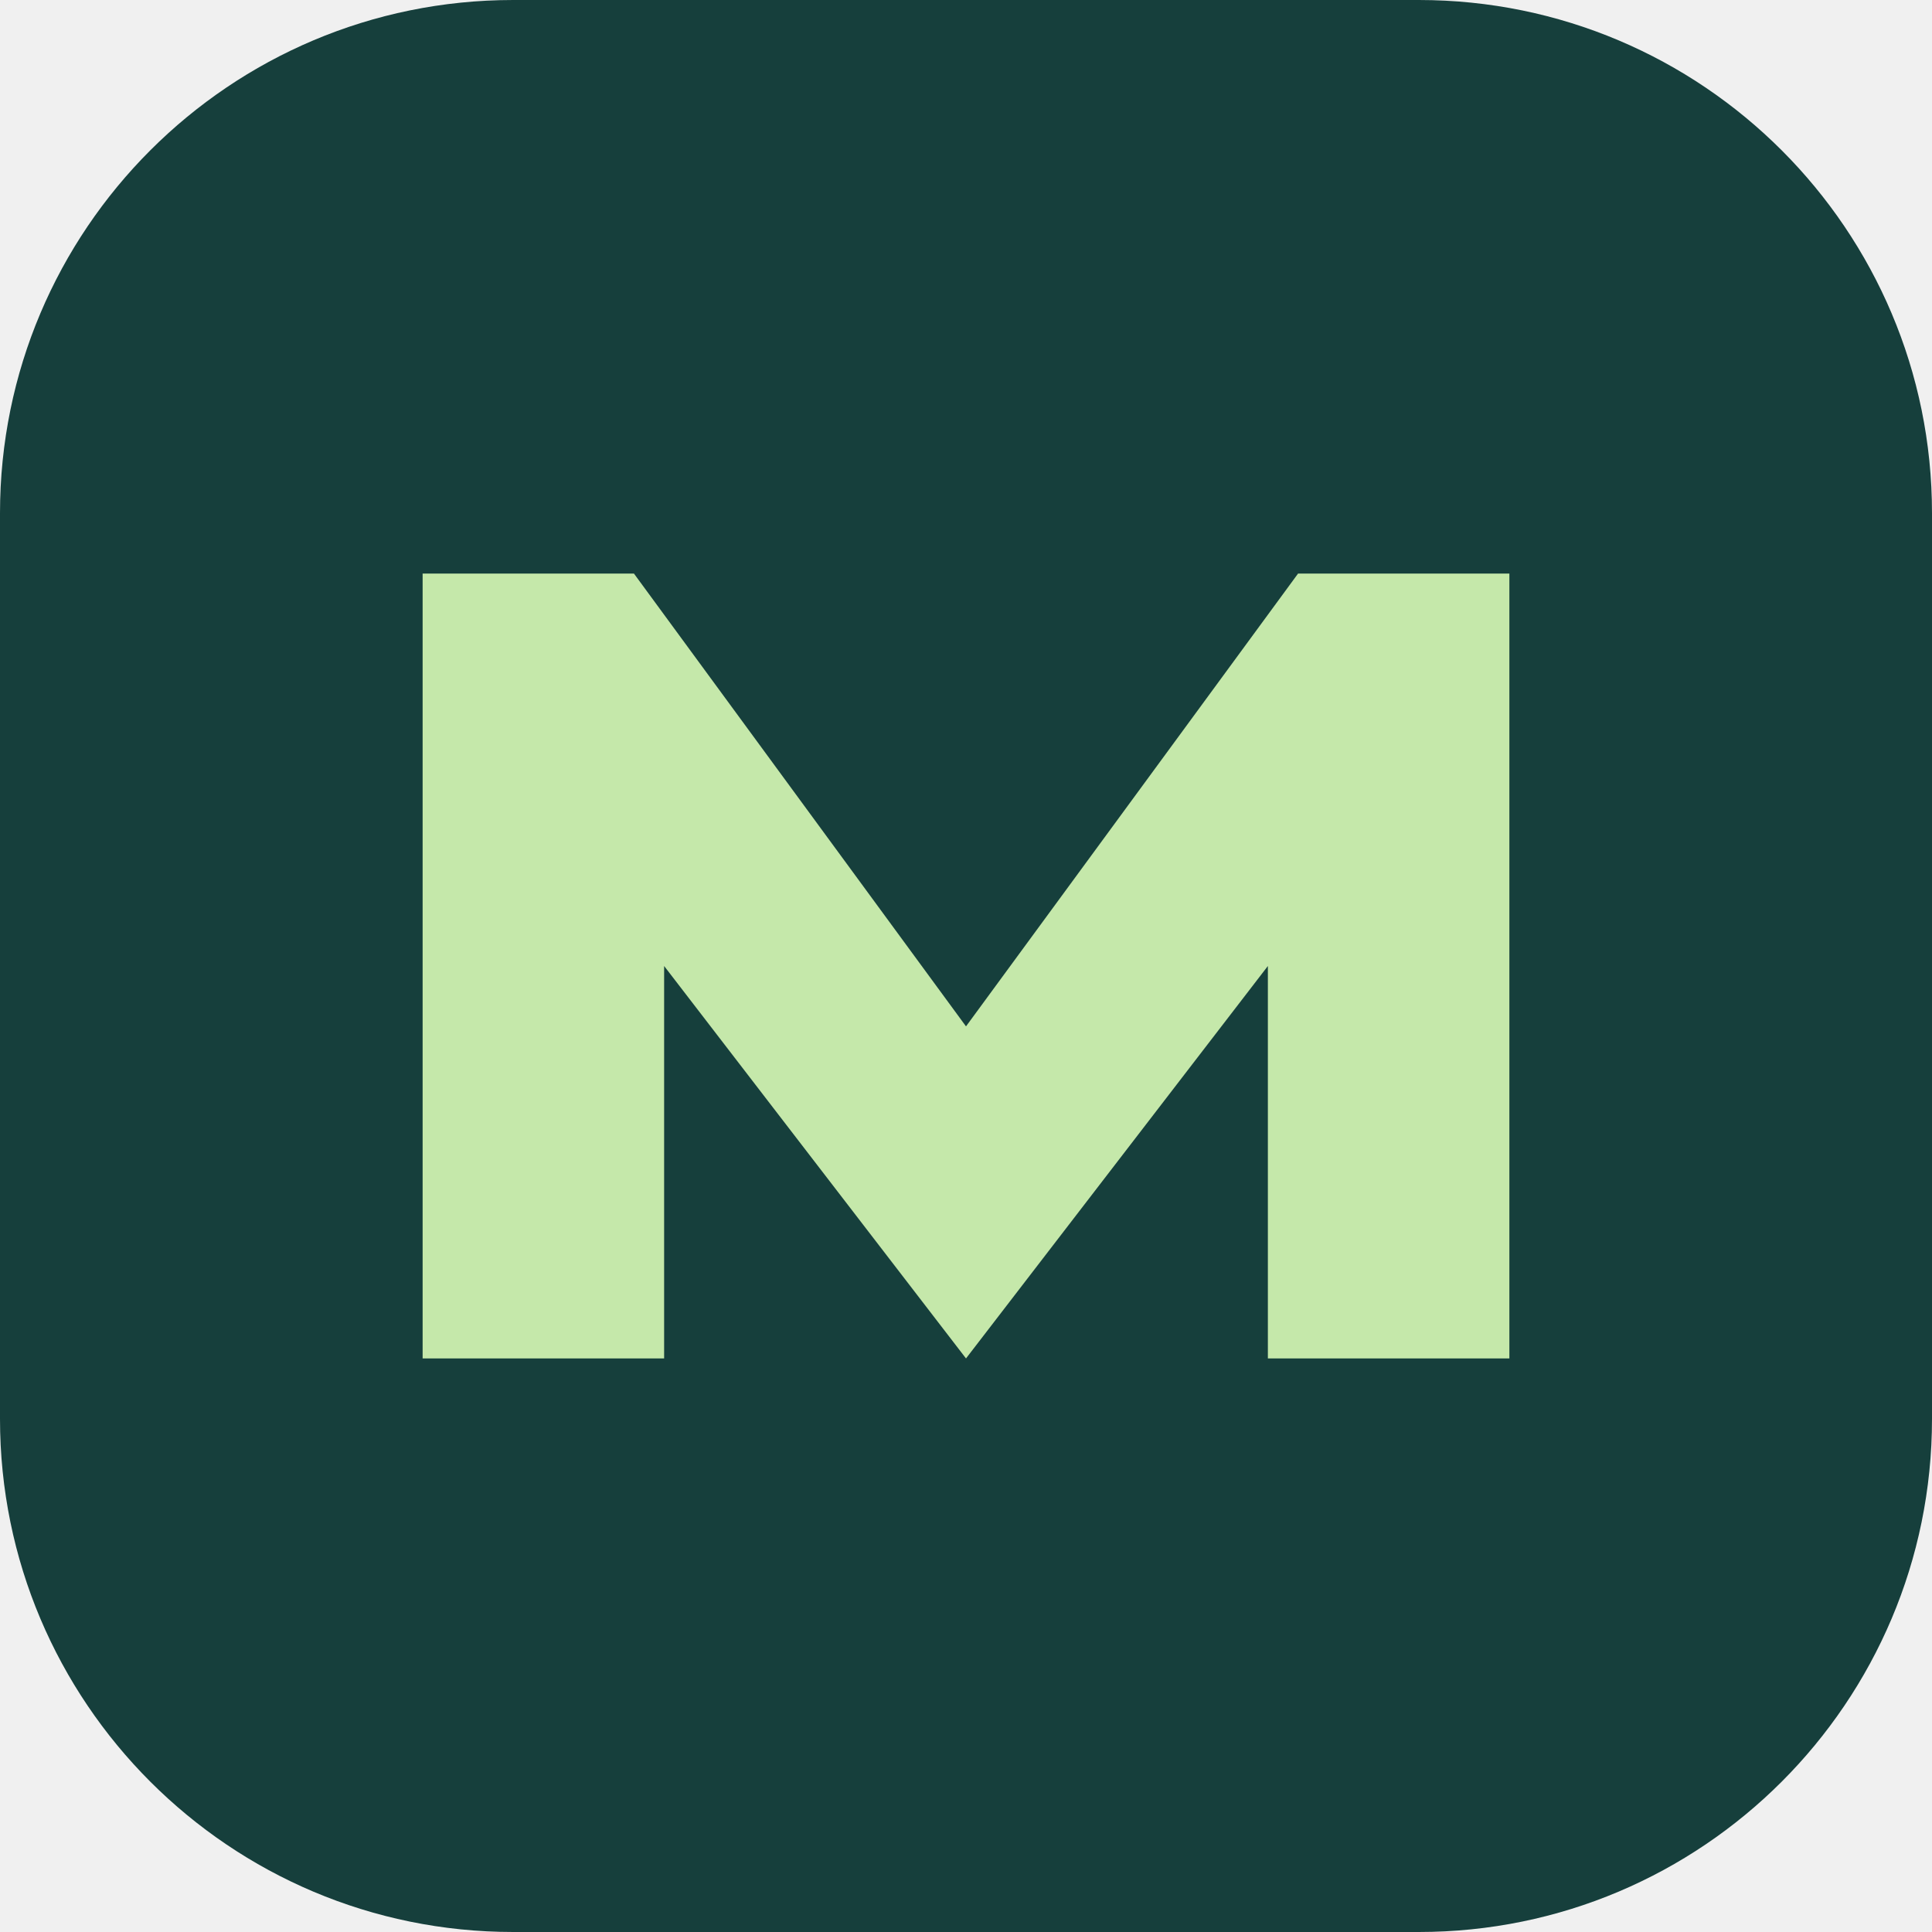
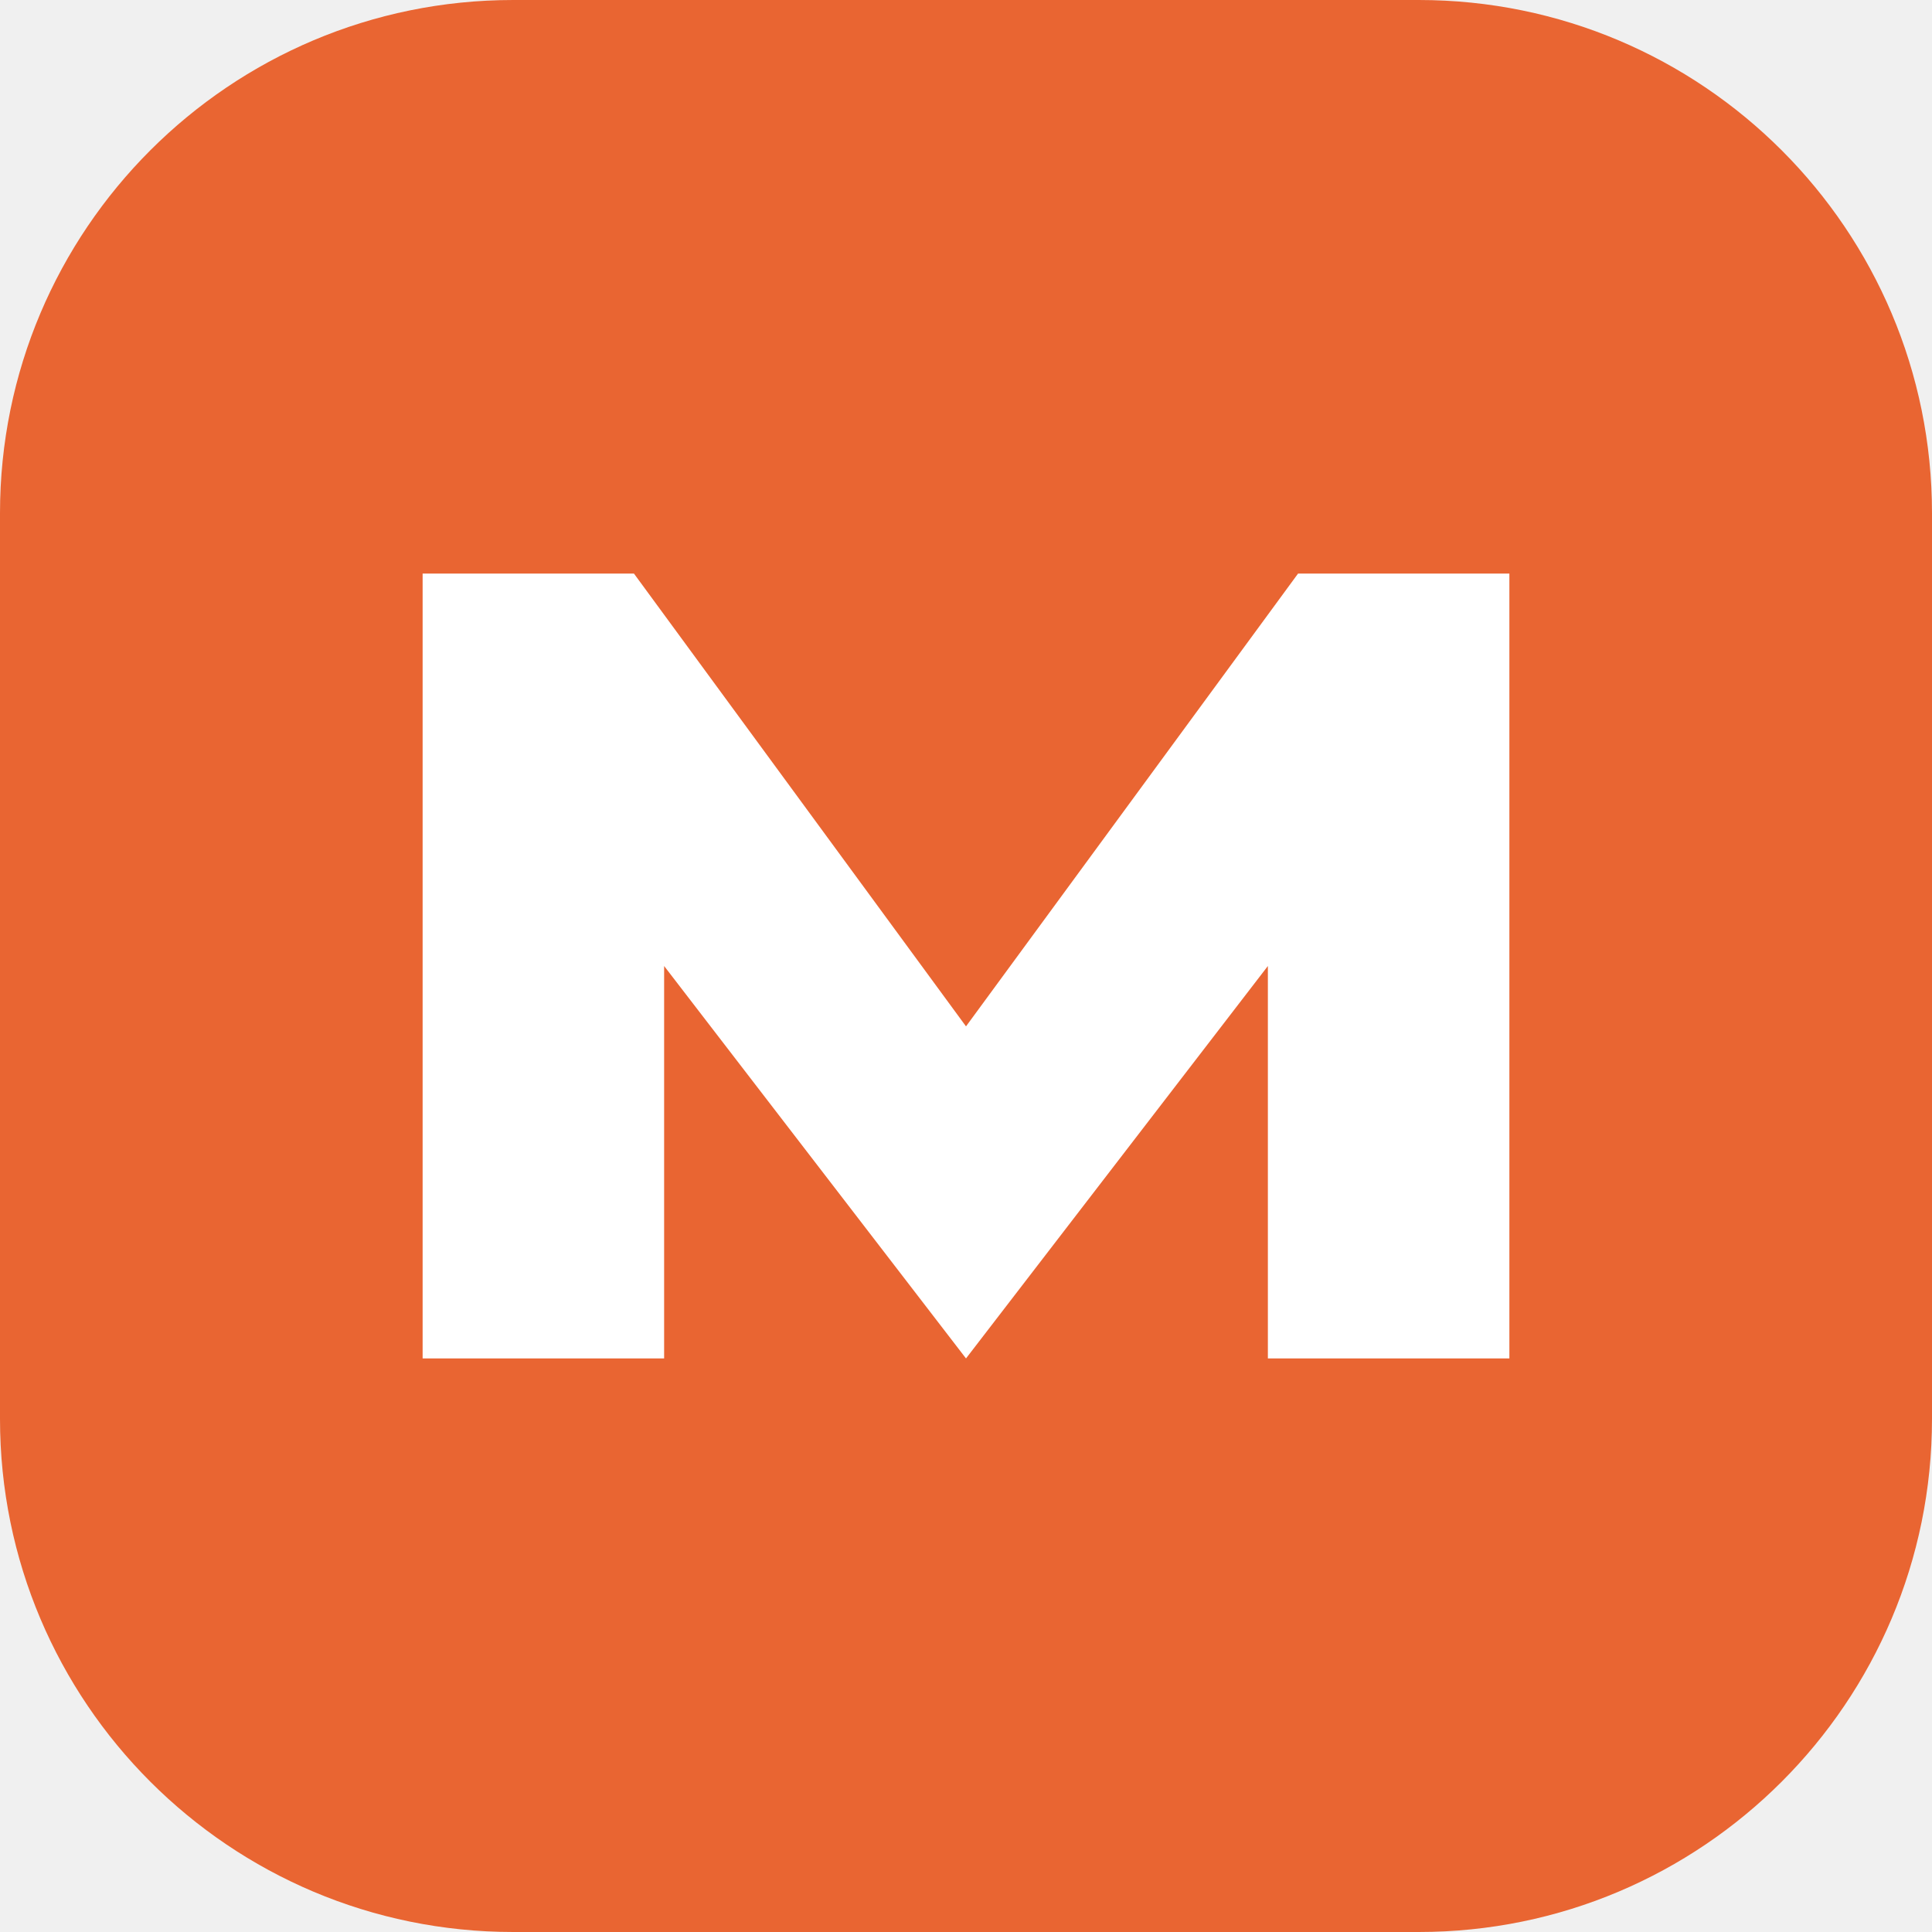
<svg xmlns="http://www.w3.org/2000/svg" viewBox="0 0 64 64">
-   <rect width="64" height="64" rx="17" fill="#163f3c" />
-   <path d="M14 45V19h7l11 15 11-15h7v26h-8V32L32 45 22 32v13z" fill="#c5e8aa" />
+   <rect width="64" height="64" rx="17" fill="#e96532" />
+   <path d="M14 45V19h7l11 15 11-15h7v26h-8V32L32 45 22 32v13z" fill="#ffffff" />
</svg>
